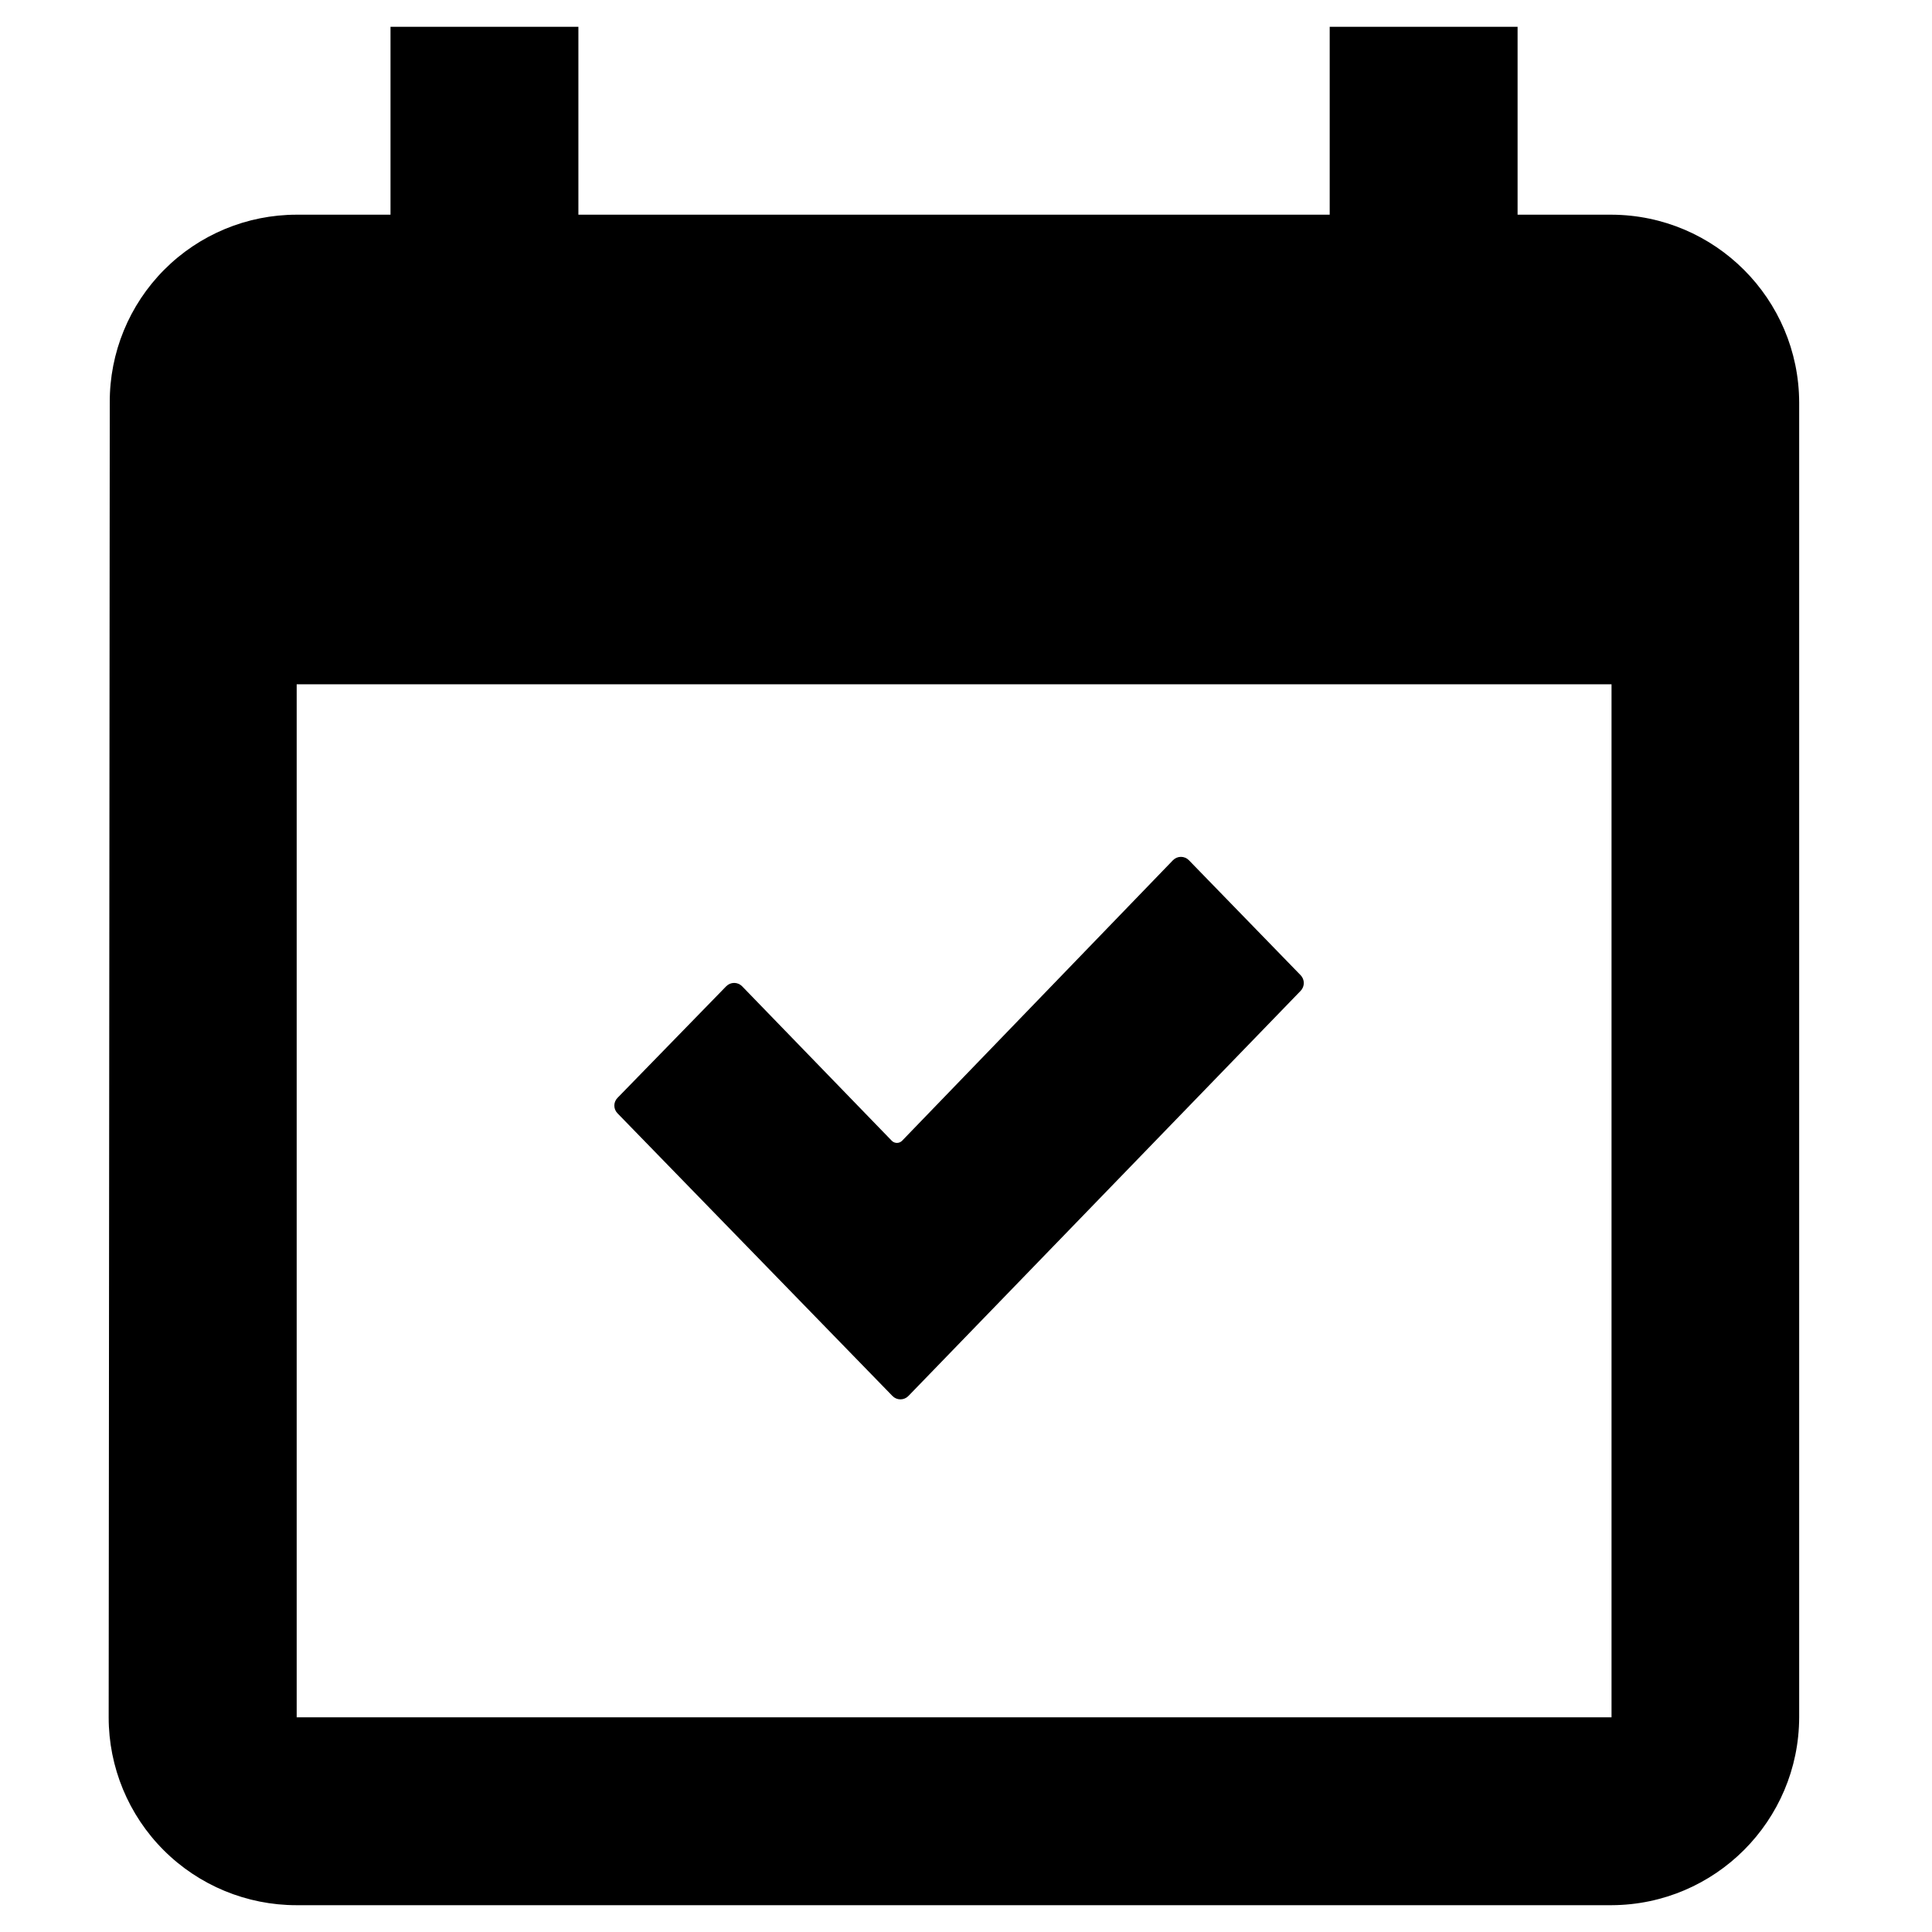
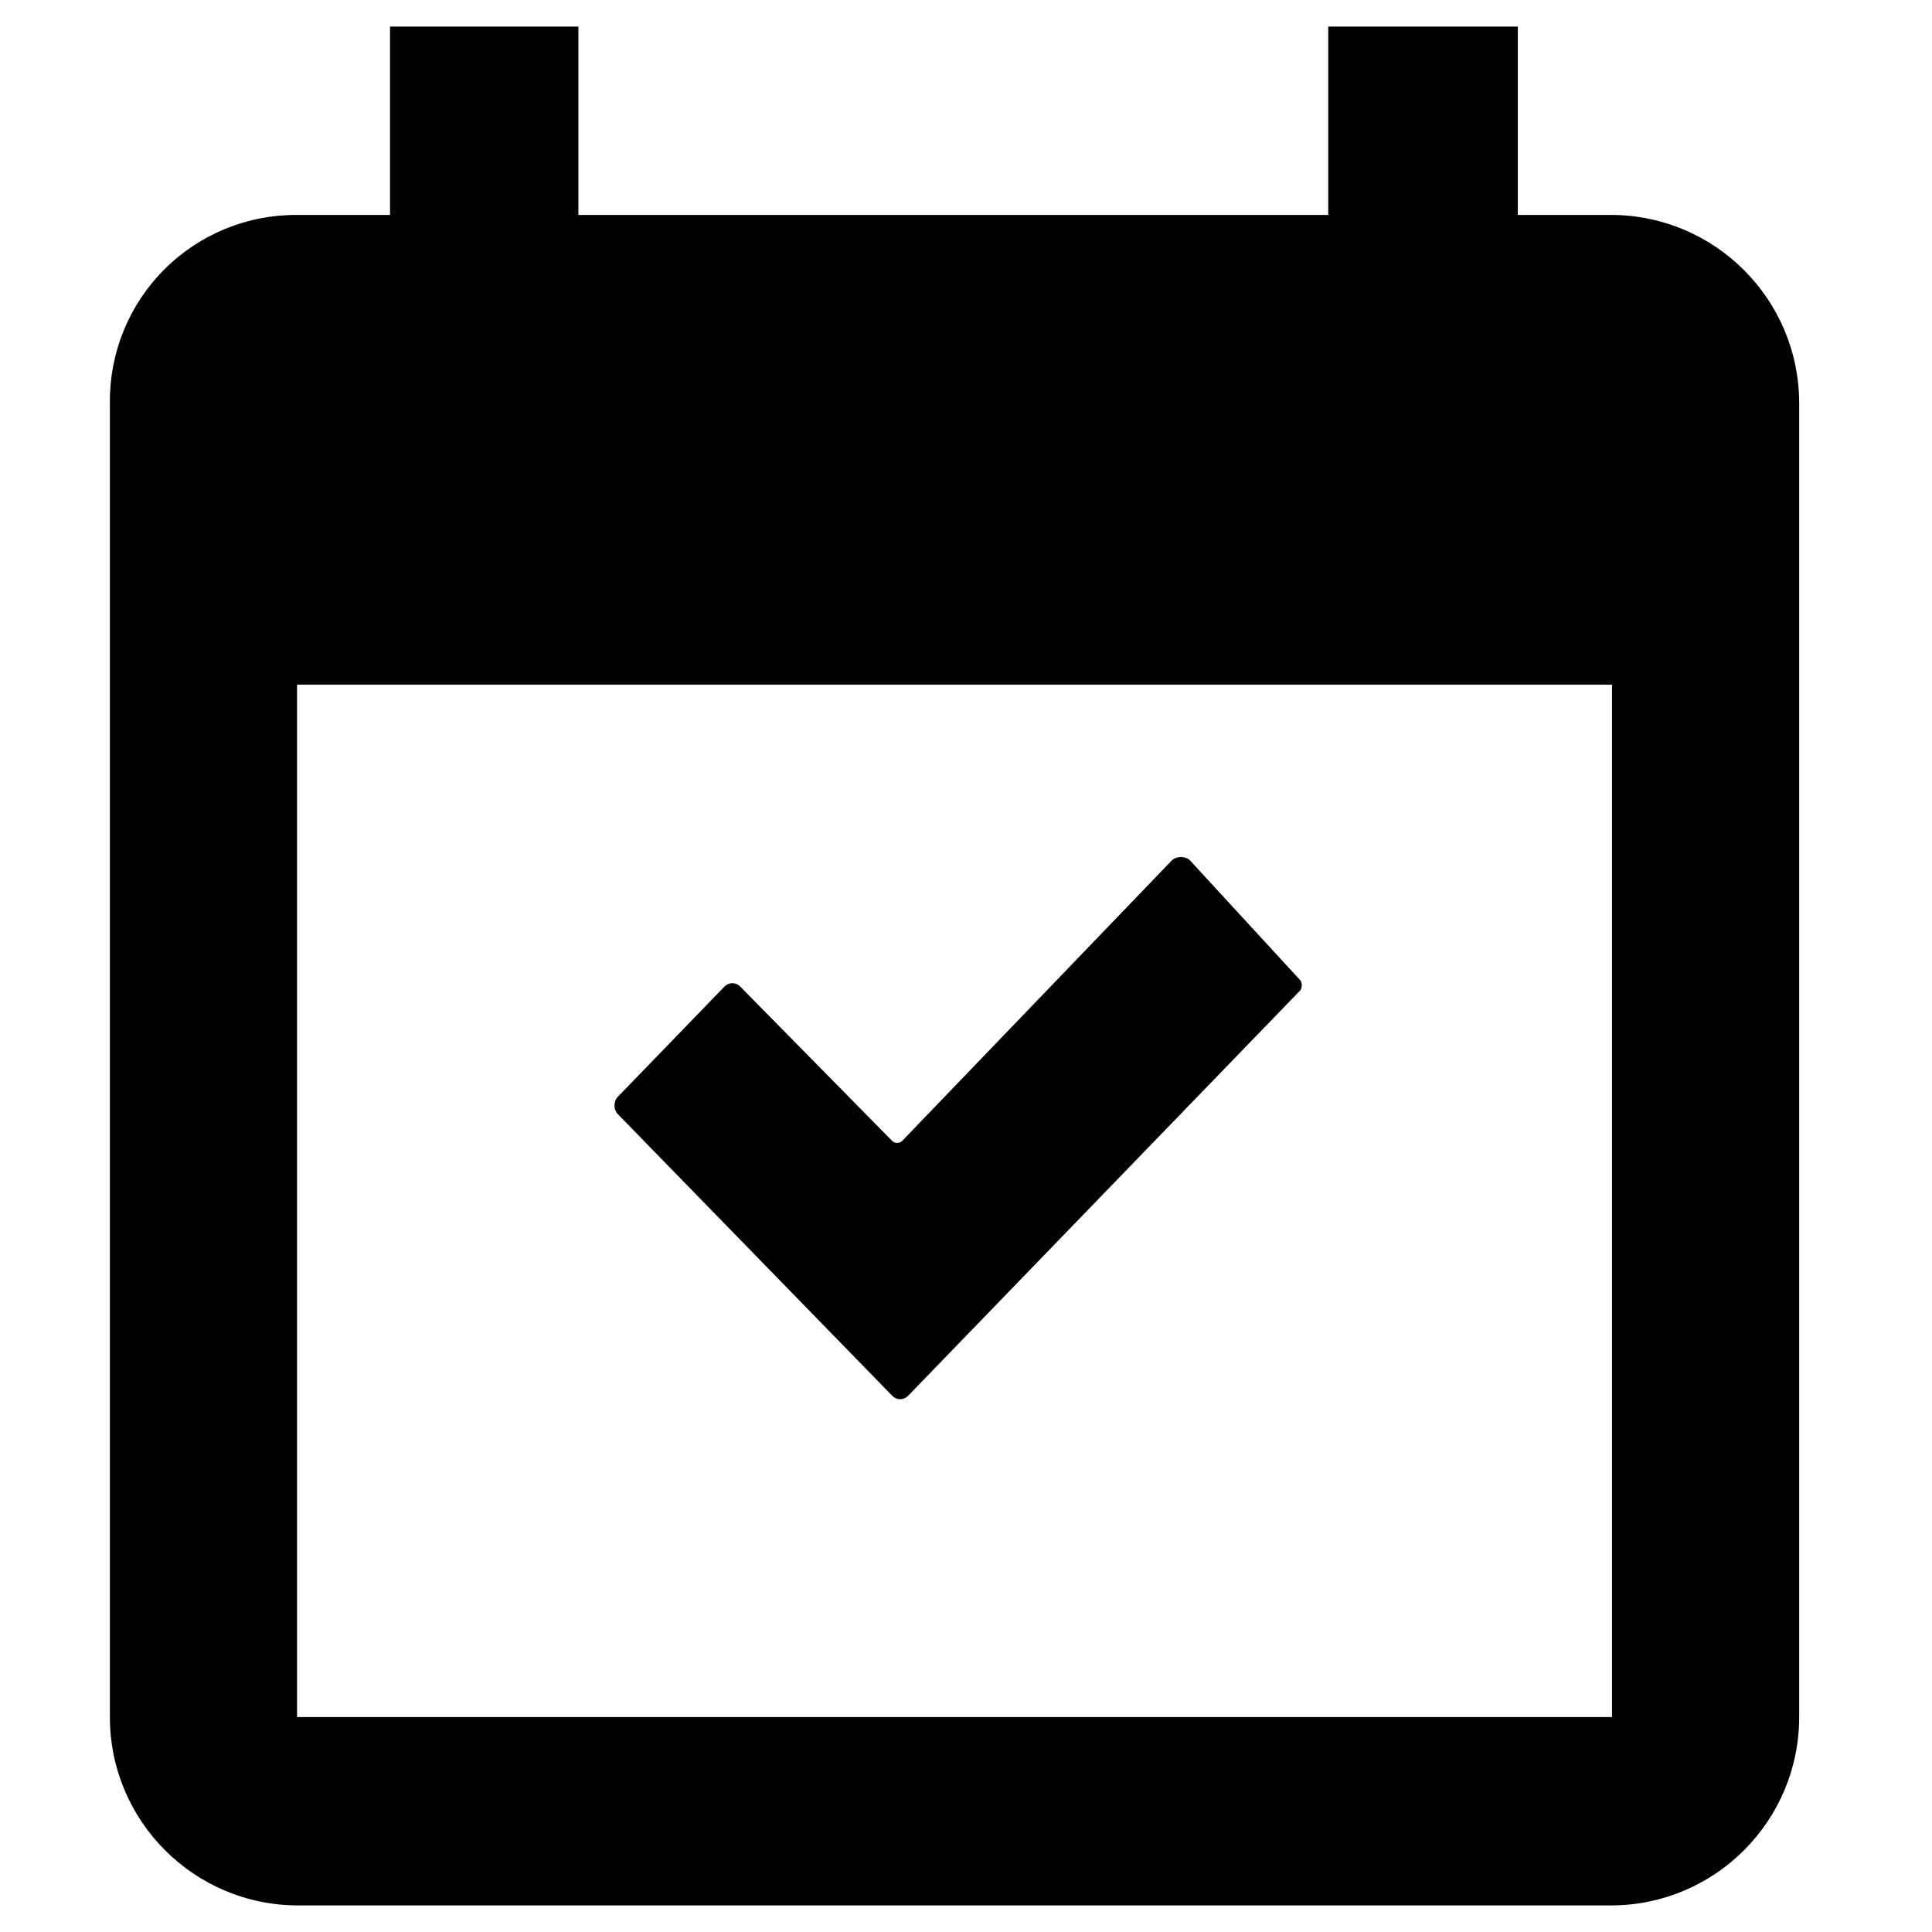
<svg xmlns="http://www.w3.org/2000/svg" viewBox="0 0 16 16">
  <g id="Layer_1" data-name="Layer 1">
-     <path d="M13.346,14.222H2.457V5.667H13.346Zm0-12.444h-.778V.222H11.012V1.778H4.79V.222H3.234V1.778H2.457A1.548,1.548,0,0,0,.909,3.333L.9,14.222a1.555,1.555,0,0,0,1.556,1.556H13.346A1.56,1.56,0,0,0,14.9,14.222V3.333A1.56,1.56,0,0,0,13.346,1.778Z" />
-     <path d="M10.772,8.205,7.523,11.561a.092.092,0,0,1-.132,0L5.114,9.22a.091.091,0,0,1,0-.128l.9-.924a.092.092,0,0,1,.132,0L7.385,9.447a.06.06,0,0,0,.086,0L9.714,7.124a.092.092,0,0,1,.132,0l.926.953A.093.093,0,0,1,10.772,8.205Z" fill-rule="evenodd" />
+     <path d="M13.35,14.22H2.46V5.67H13.35Zm0-12.44h-.78V.22H11V1.78H4.79V.22H3.23V1.78H2.46A1.54,1.54,0,0,0,.91,3.33V14.22a1.56,1.56,0,0,0,1.56,1.56H13.35a1.56,1.56,0,0,0,1.55-1.56V3.33A1.56,1.56,0,0,0,13.35,1.78Z" />
+     <path d="M10.77,8.2,7.52,11.56a.09.09,0,0,1-.13,0L5.11,9.22a.11.11,0,0,1,0-.13L6,8.17a.09.09,0,0,1,.13,0L7.39,9.45a.06.06,0,0,0,.08,0L9.71,7.12a.12.12,0,0,1,.14,0l.92,1A.08.08,0,0,1,10.77,8.2Z" fill-rule="evenodd" />
  </g>
</svg>
